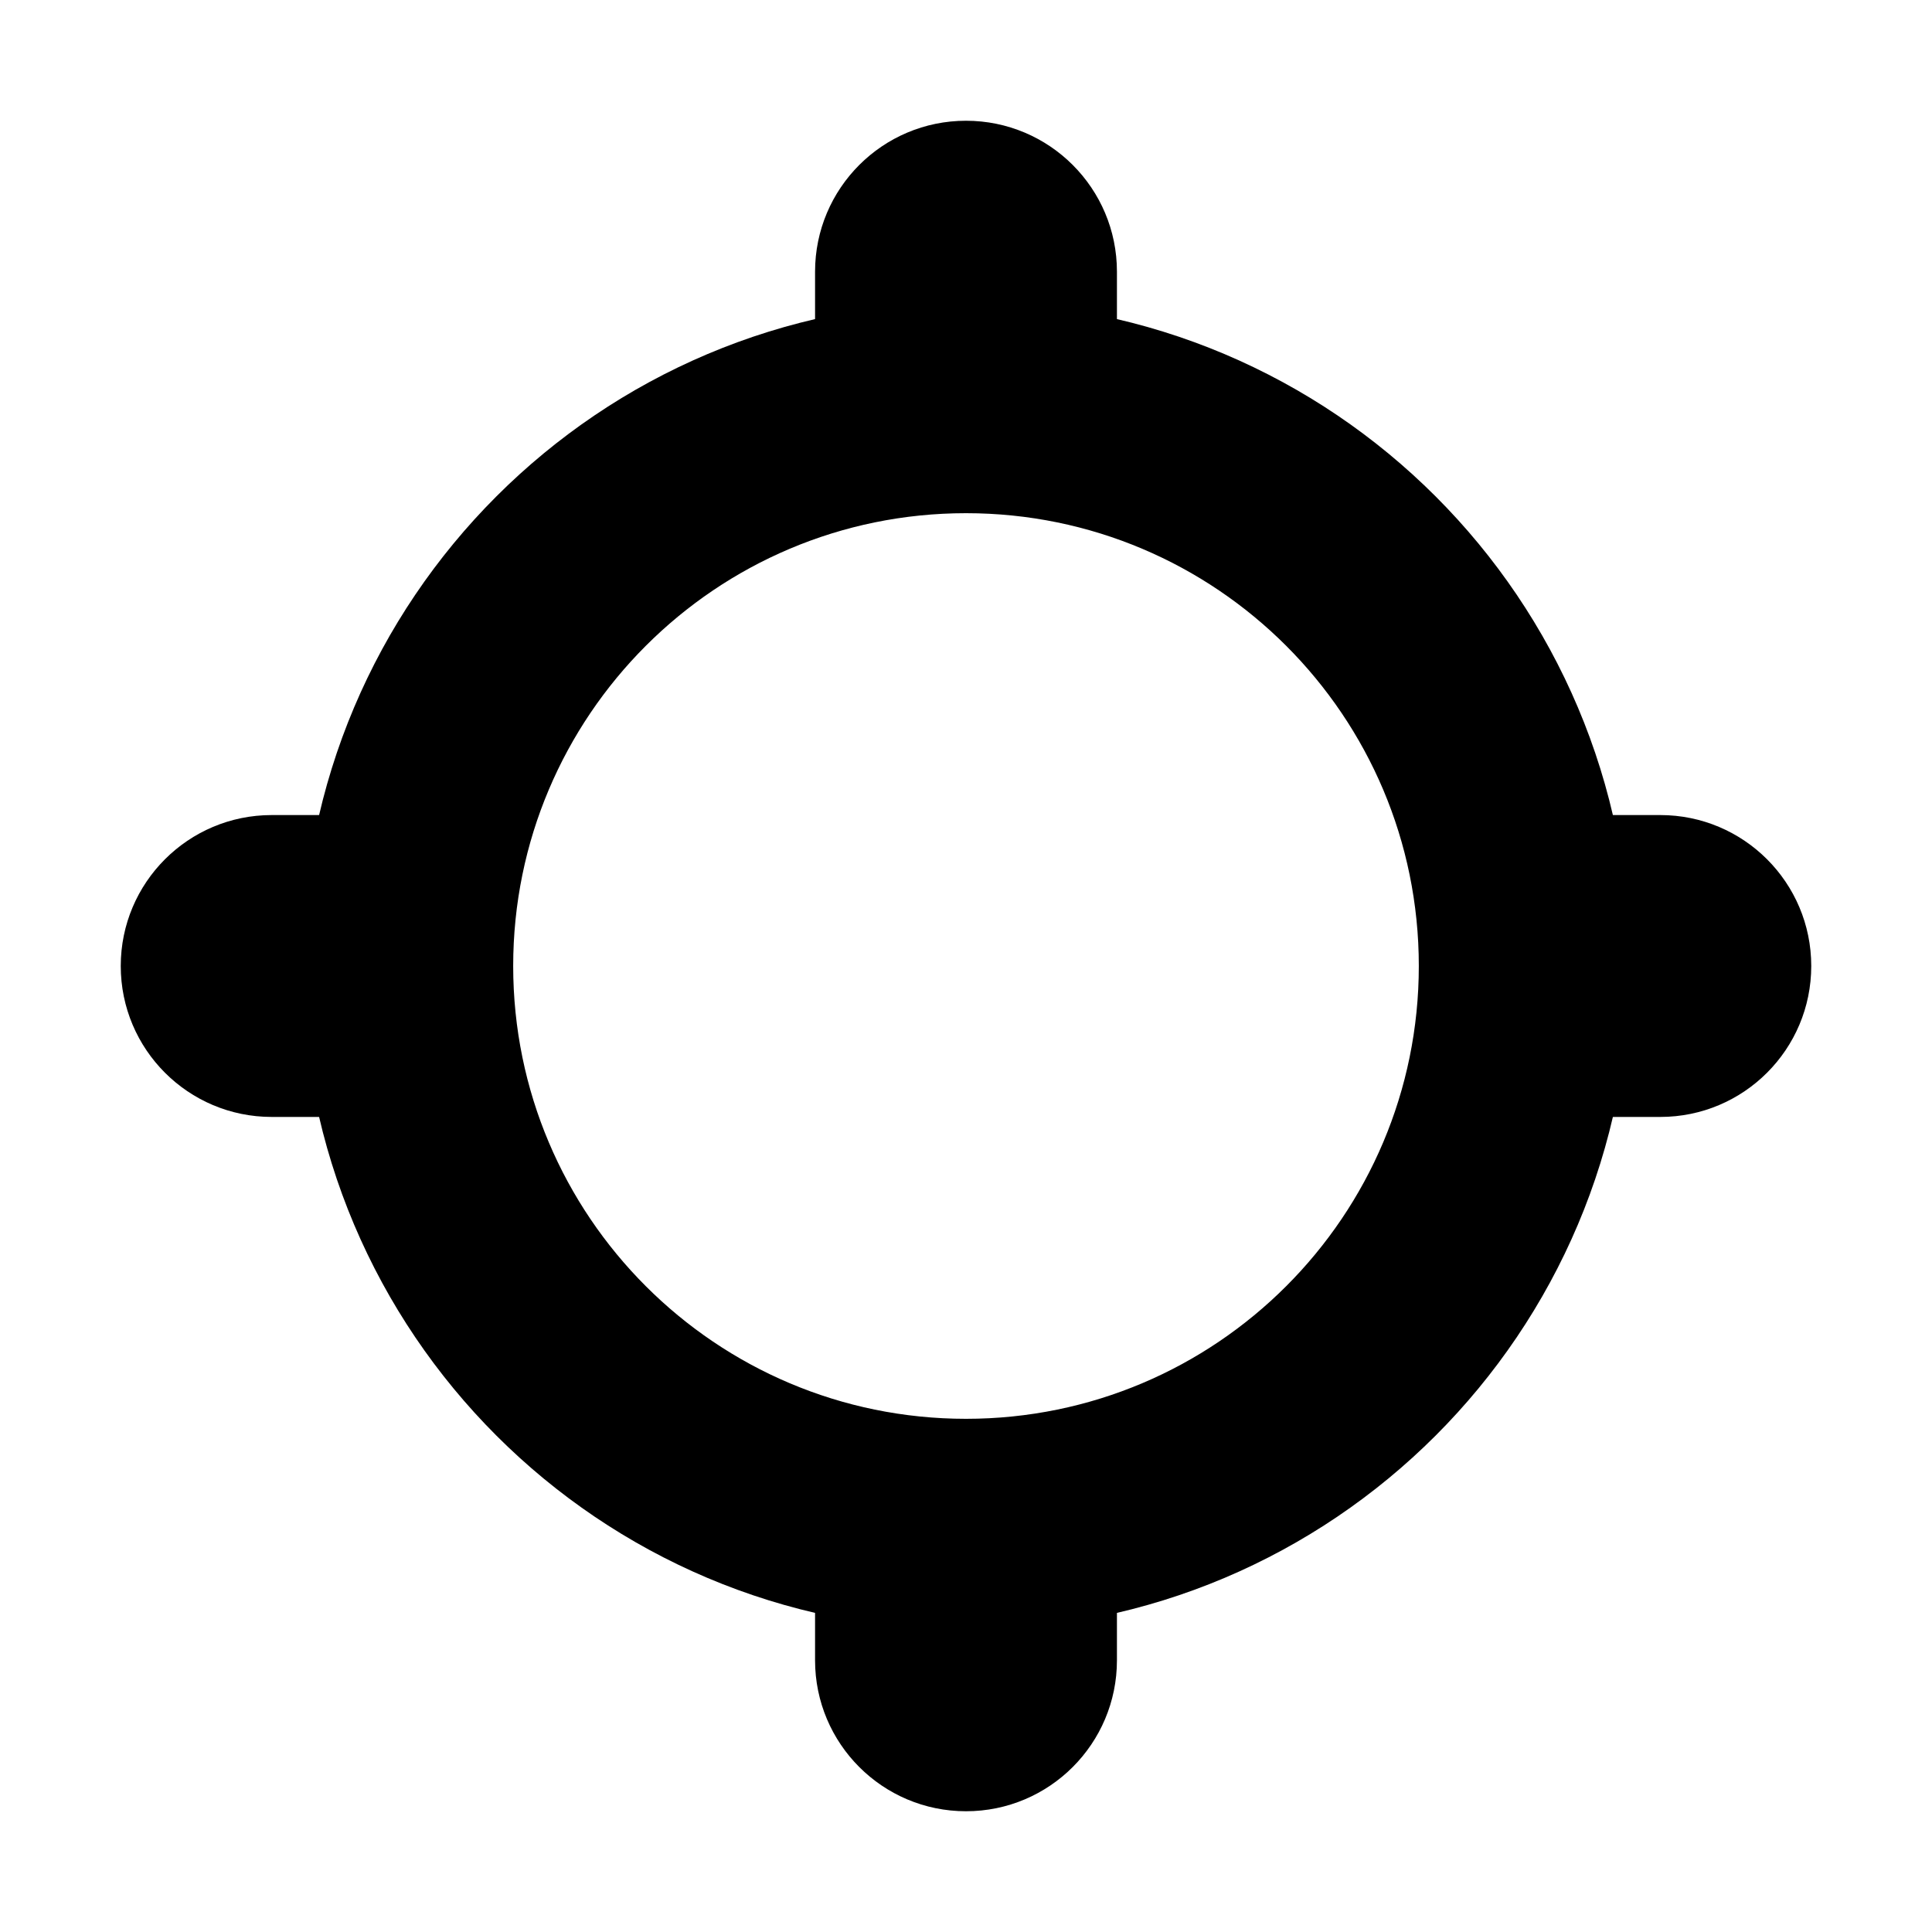
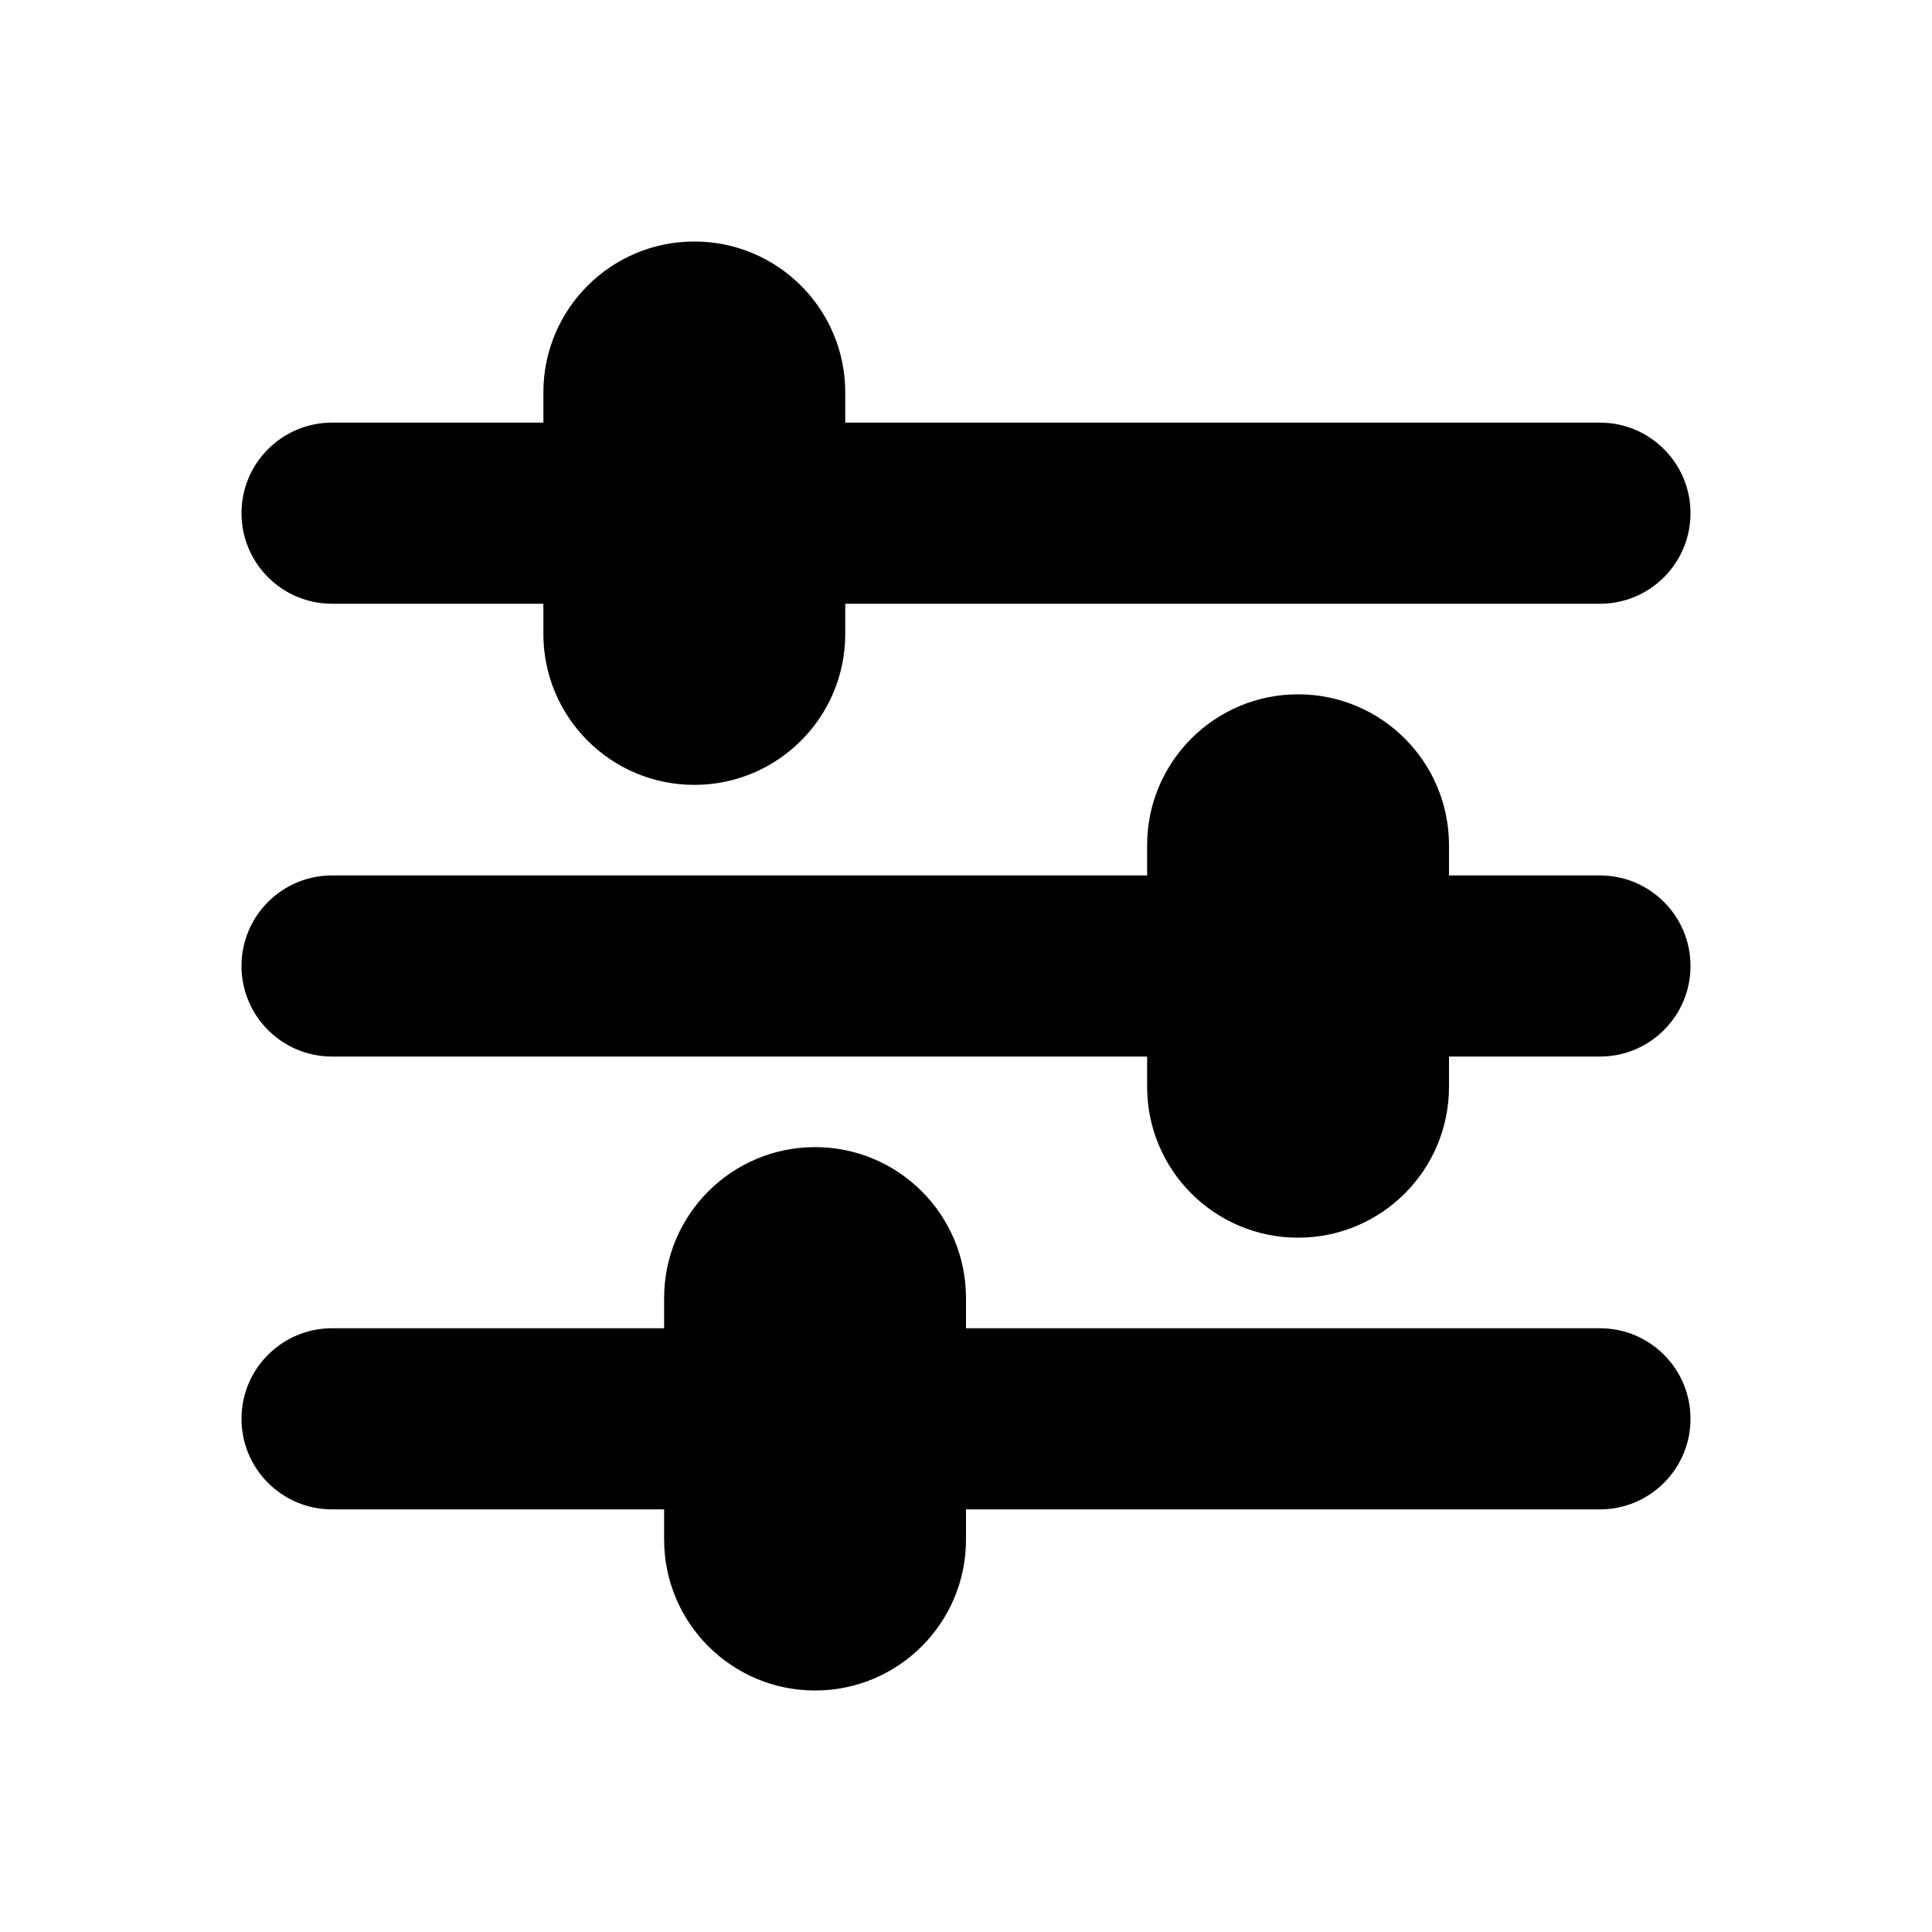
<svg xmlns="http://www.w3.org/2000/svg" viewBox="0 0 32 32" fill="currentColor">
-   <path d="M16 5 A11 11 0 1 1 16 27 A11 11 0 1 1 16 5 Z M16 8.5 A7.5 7.5 0 1 0 16 23.5 A7.5 7.5 0 1 0 16 8.5 Z" />
-   <rect x="13.5" y="2" width="5" height="6" rx="2.5" />
-   <rect x="13.5" y="24" width="5" height="6" rx="2.5" />
-   <rect x="2" y="13.5" width="6" height="5" rx="2.5" />
-   <rect x="24" y="13.5" width="6" height="5" rx="2.5" />
+   <rect x="4" y="7" width="24" height="3" rx="1.5" />
+   <rect x="9" y="4" width="5" height="9" rx="2.5" />
+   <rect x="4" y="14.5" width="24" height="3" rx="1.5" />
+   <rect x="19" y="11.5" width="5" height="9" rx="2.5" />
+   <rect x="4" y="22" width="24" height="3" rx="1.5" />
+   <rect x="11" y="19" width="5" height="9" rx="2.5" />
</svg>
